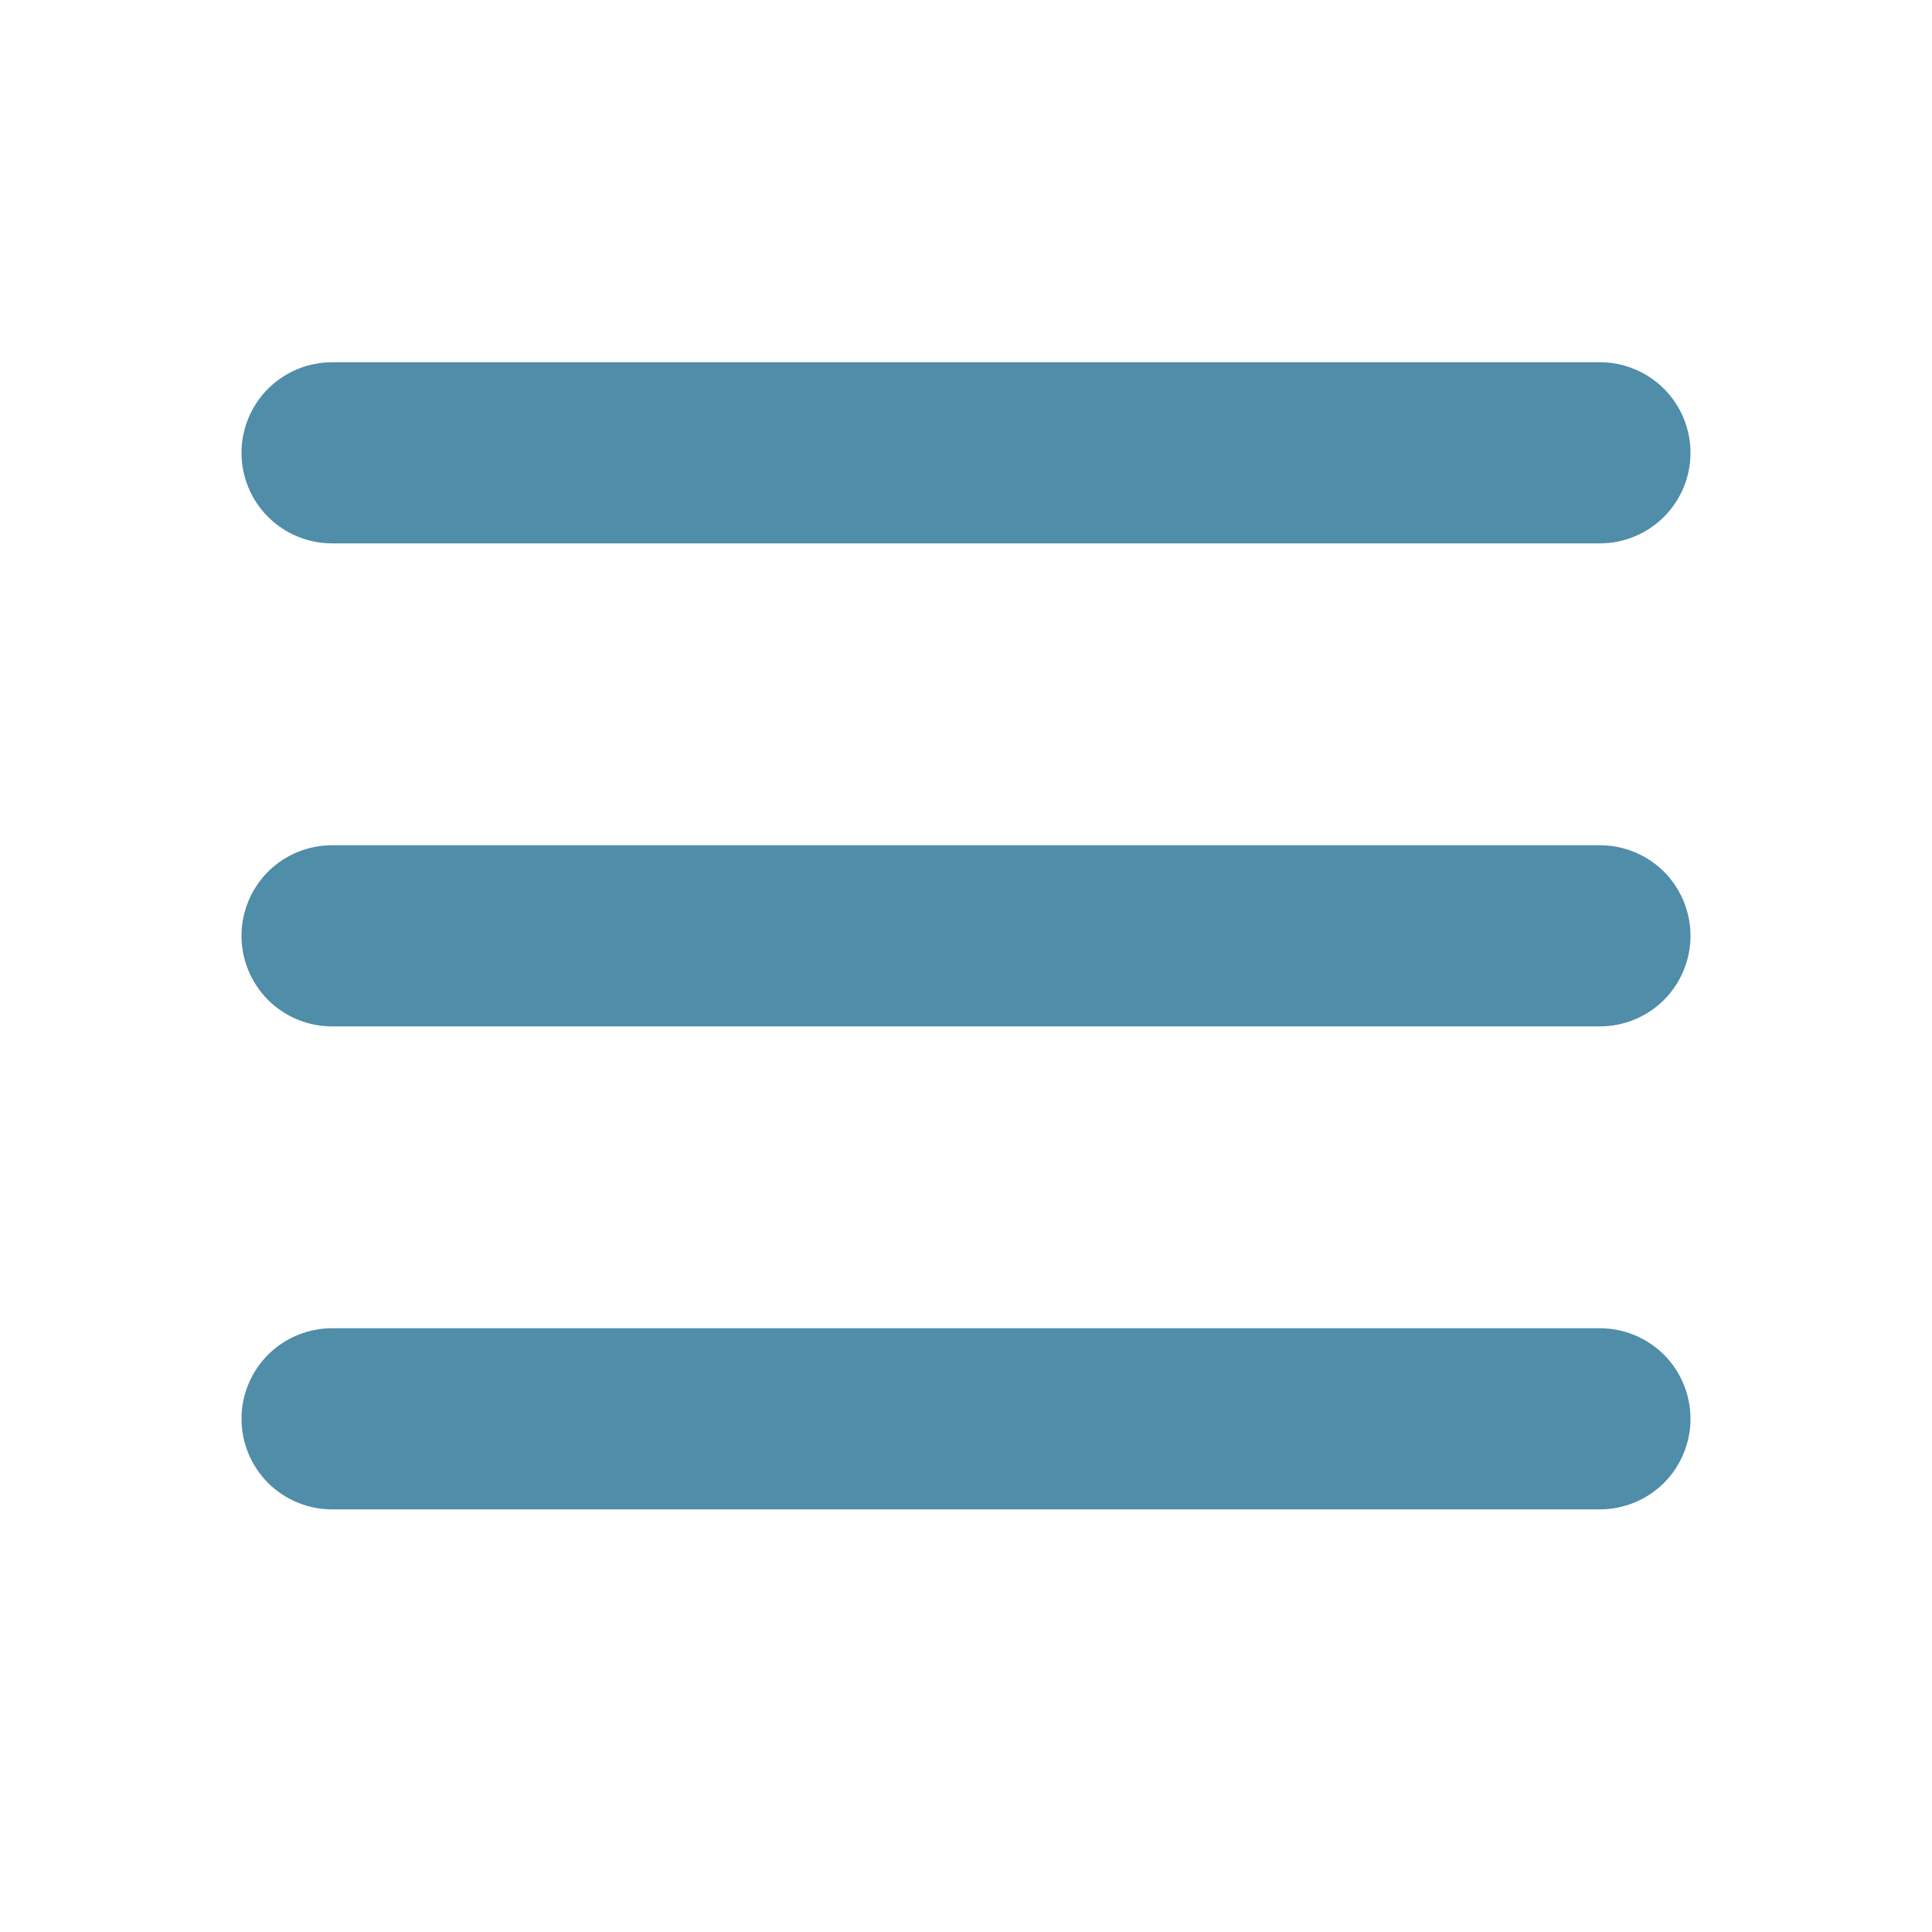
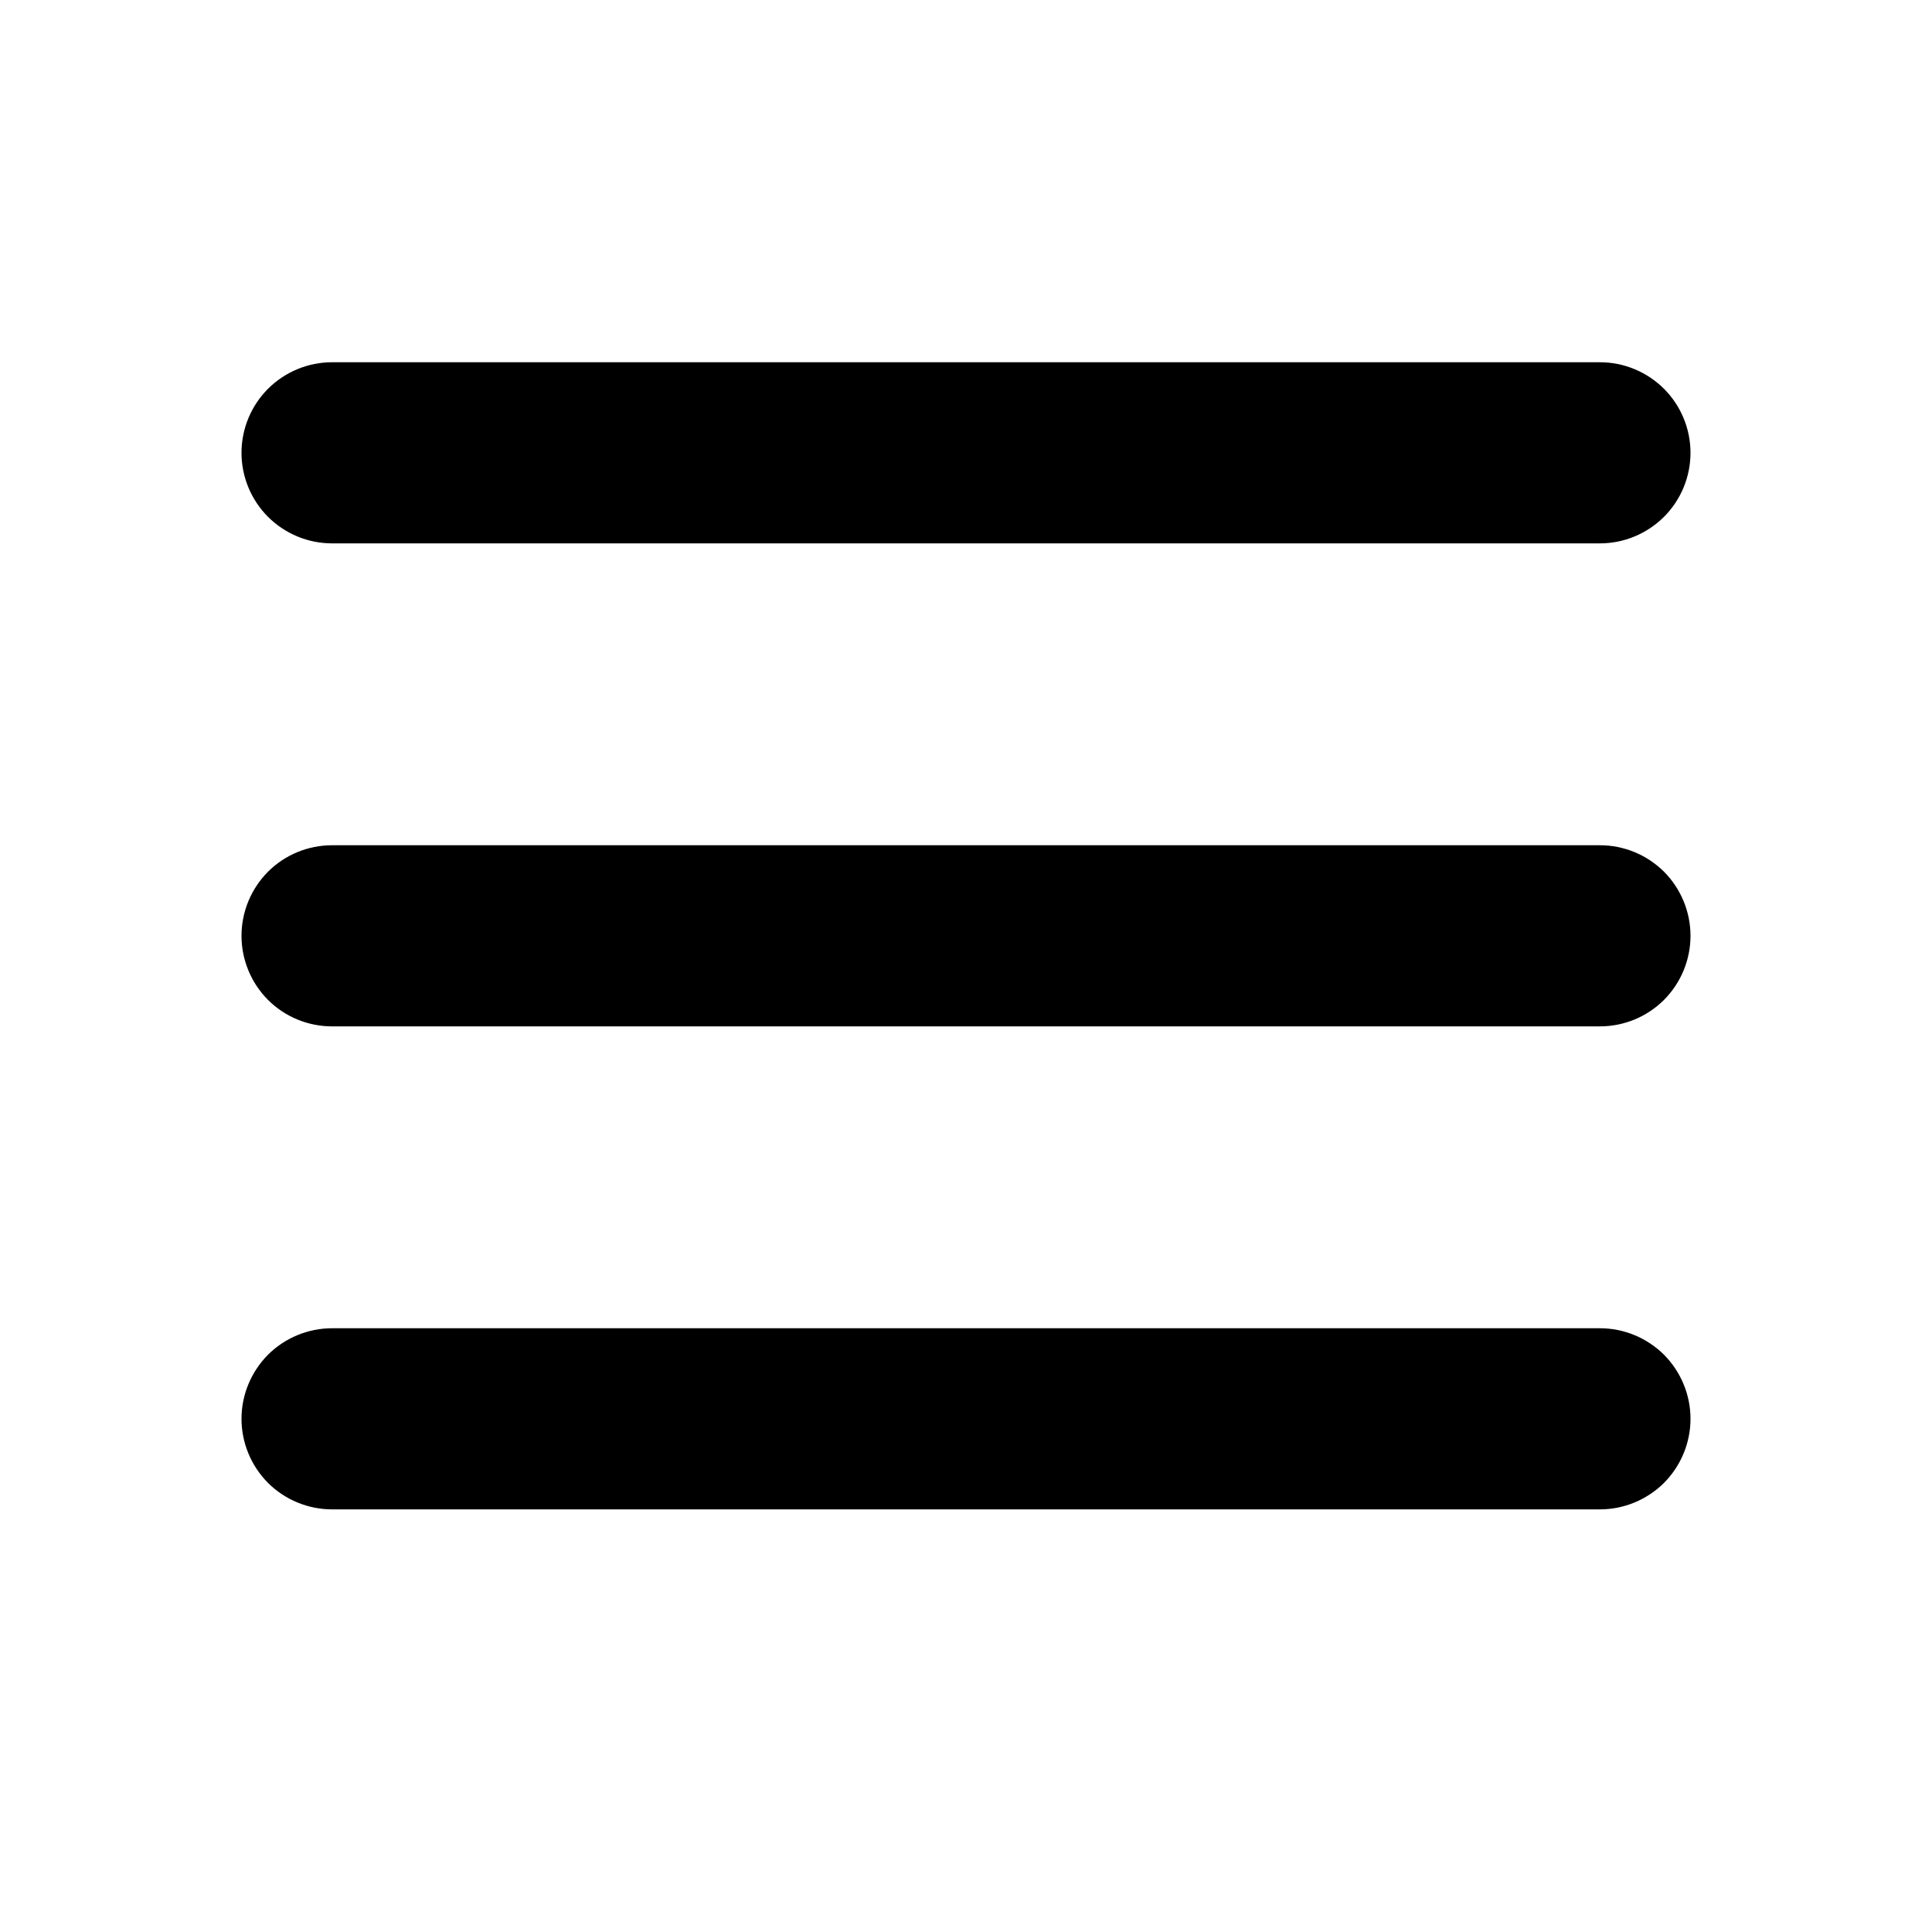
<svg xmlns="http://www.w3.org/2000/svg" width="24" height="24" viewBox="0 0 24 24" fill="none">
-   <path d="M3 5.625C3 5.327 3.119 5.04 3.329 4.83C3.54 4.619 3.827 4.5 4.125 4.5H19.875C20.173 4.5 20.459 4.619 20.671 4.83C20.881 5.04 21 5.327 21 5.625C21 5.923 20.881 6.21 20.671 6.42C20.459 6.631 20.173 6.75 19.875 6.75H4.125C3.827 6.75 3.54 6.631 3.329 6.42C3.119 6.21 3 5.923 3 5.625ZM3 11.625C3 11.327 3.119 11.04 3.329 10.829C3.54 10.618 3.827 10.5 4.125 10.5H19.875C20.173 10.5 20.459 10.618 20.671 10.829C20.881 11.04 21 11.327 21 11.625C21 11.923 20.881 12.21 20.671 12.421C20.459 12.632 20.173 12.75 19.875 12.75H4.125C3.827 12.75 3.54 12.632 3.329 12.421C3.119 12.21 3 11.923 3 11.625ZM3 17.625C3 17.327 3.119 17.041 3.329 16.829C3.54 16.619 3.827 16.5 4.125 16.5H19.875C20.173 16.5 20.459 16.619 20.671 16.829C20.881 17.041 21 17.327 21 17.625C21 17.923 20.881 18.209 20.671 18.421C20.459 18.631 20.173 18.75 19.875 18.75H4.125C3.827 18.75 3.54 18.631 3.329 18.421C3.119 18.209 3 17.923 3 17.625Z" fill="#4F8DA8" />
+   <path d="M3 5.625C3 5.327 3.119 5.04 3.329 4.83C3.54 4.619 3.827 4.5 4.125 4.5H19.875C20.173 4.5 20.459 4.619 20.671 4.83C20.881 5.04 21 5.327 21 5.625C21 5.923 20.881 6.21 20.671 6.42C20.459 6.631 20.173 6.75 19.875 6.75H4.125C3.827 6.75 3.54 6.631 3.329 6.42C3.119 6.21 3 5.923 3 5.625ZM3 11.625C3 11.327 3.119 11.04 3.329 10.829C3.54 10.618 3.827 10.5 4.125 10.5H19.875C20.173 10.5 20.459 10.618 20.671 10.829C20.881 11.04 21 11.327 21 11.625C21 11.923 20.881 12.21 20.671 12.421C20.459 12.632 20.173 12.75 19.875 12.75H4.125C3.827 12.75 3.54 12.632 3.329 12.421C3.119 12.21 3 11.923 3 11.625ZM3 17.625C3 17.327 3.119 17.041 3.329 16.829C3.54 16.619 3.827 16.5 4.125 16.5H19.875C20.173 16.5 20.459 16.619 20.671 16.829C20.881 17.041 21 17.327 21 17.625C21 17.923 20.881 18.209 20.671 18.421C20.459 18.631 20.173 18.75 19.875 18.75H4.125C3.827 18.75 3.54 18.631 3.329 18.421C3.119 18.209 3 17.923 3 17.625Z" fill="#000" />
</svg>
